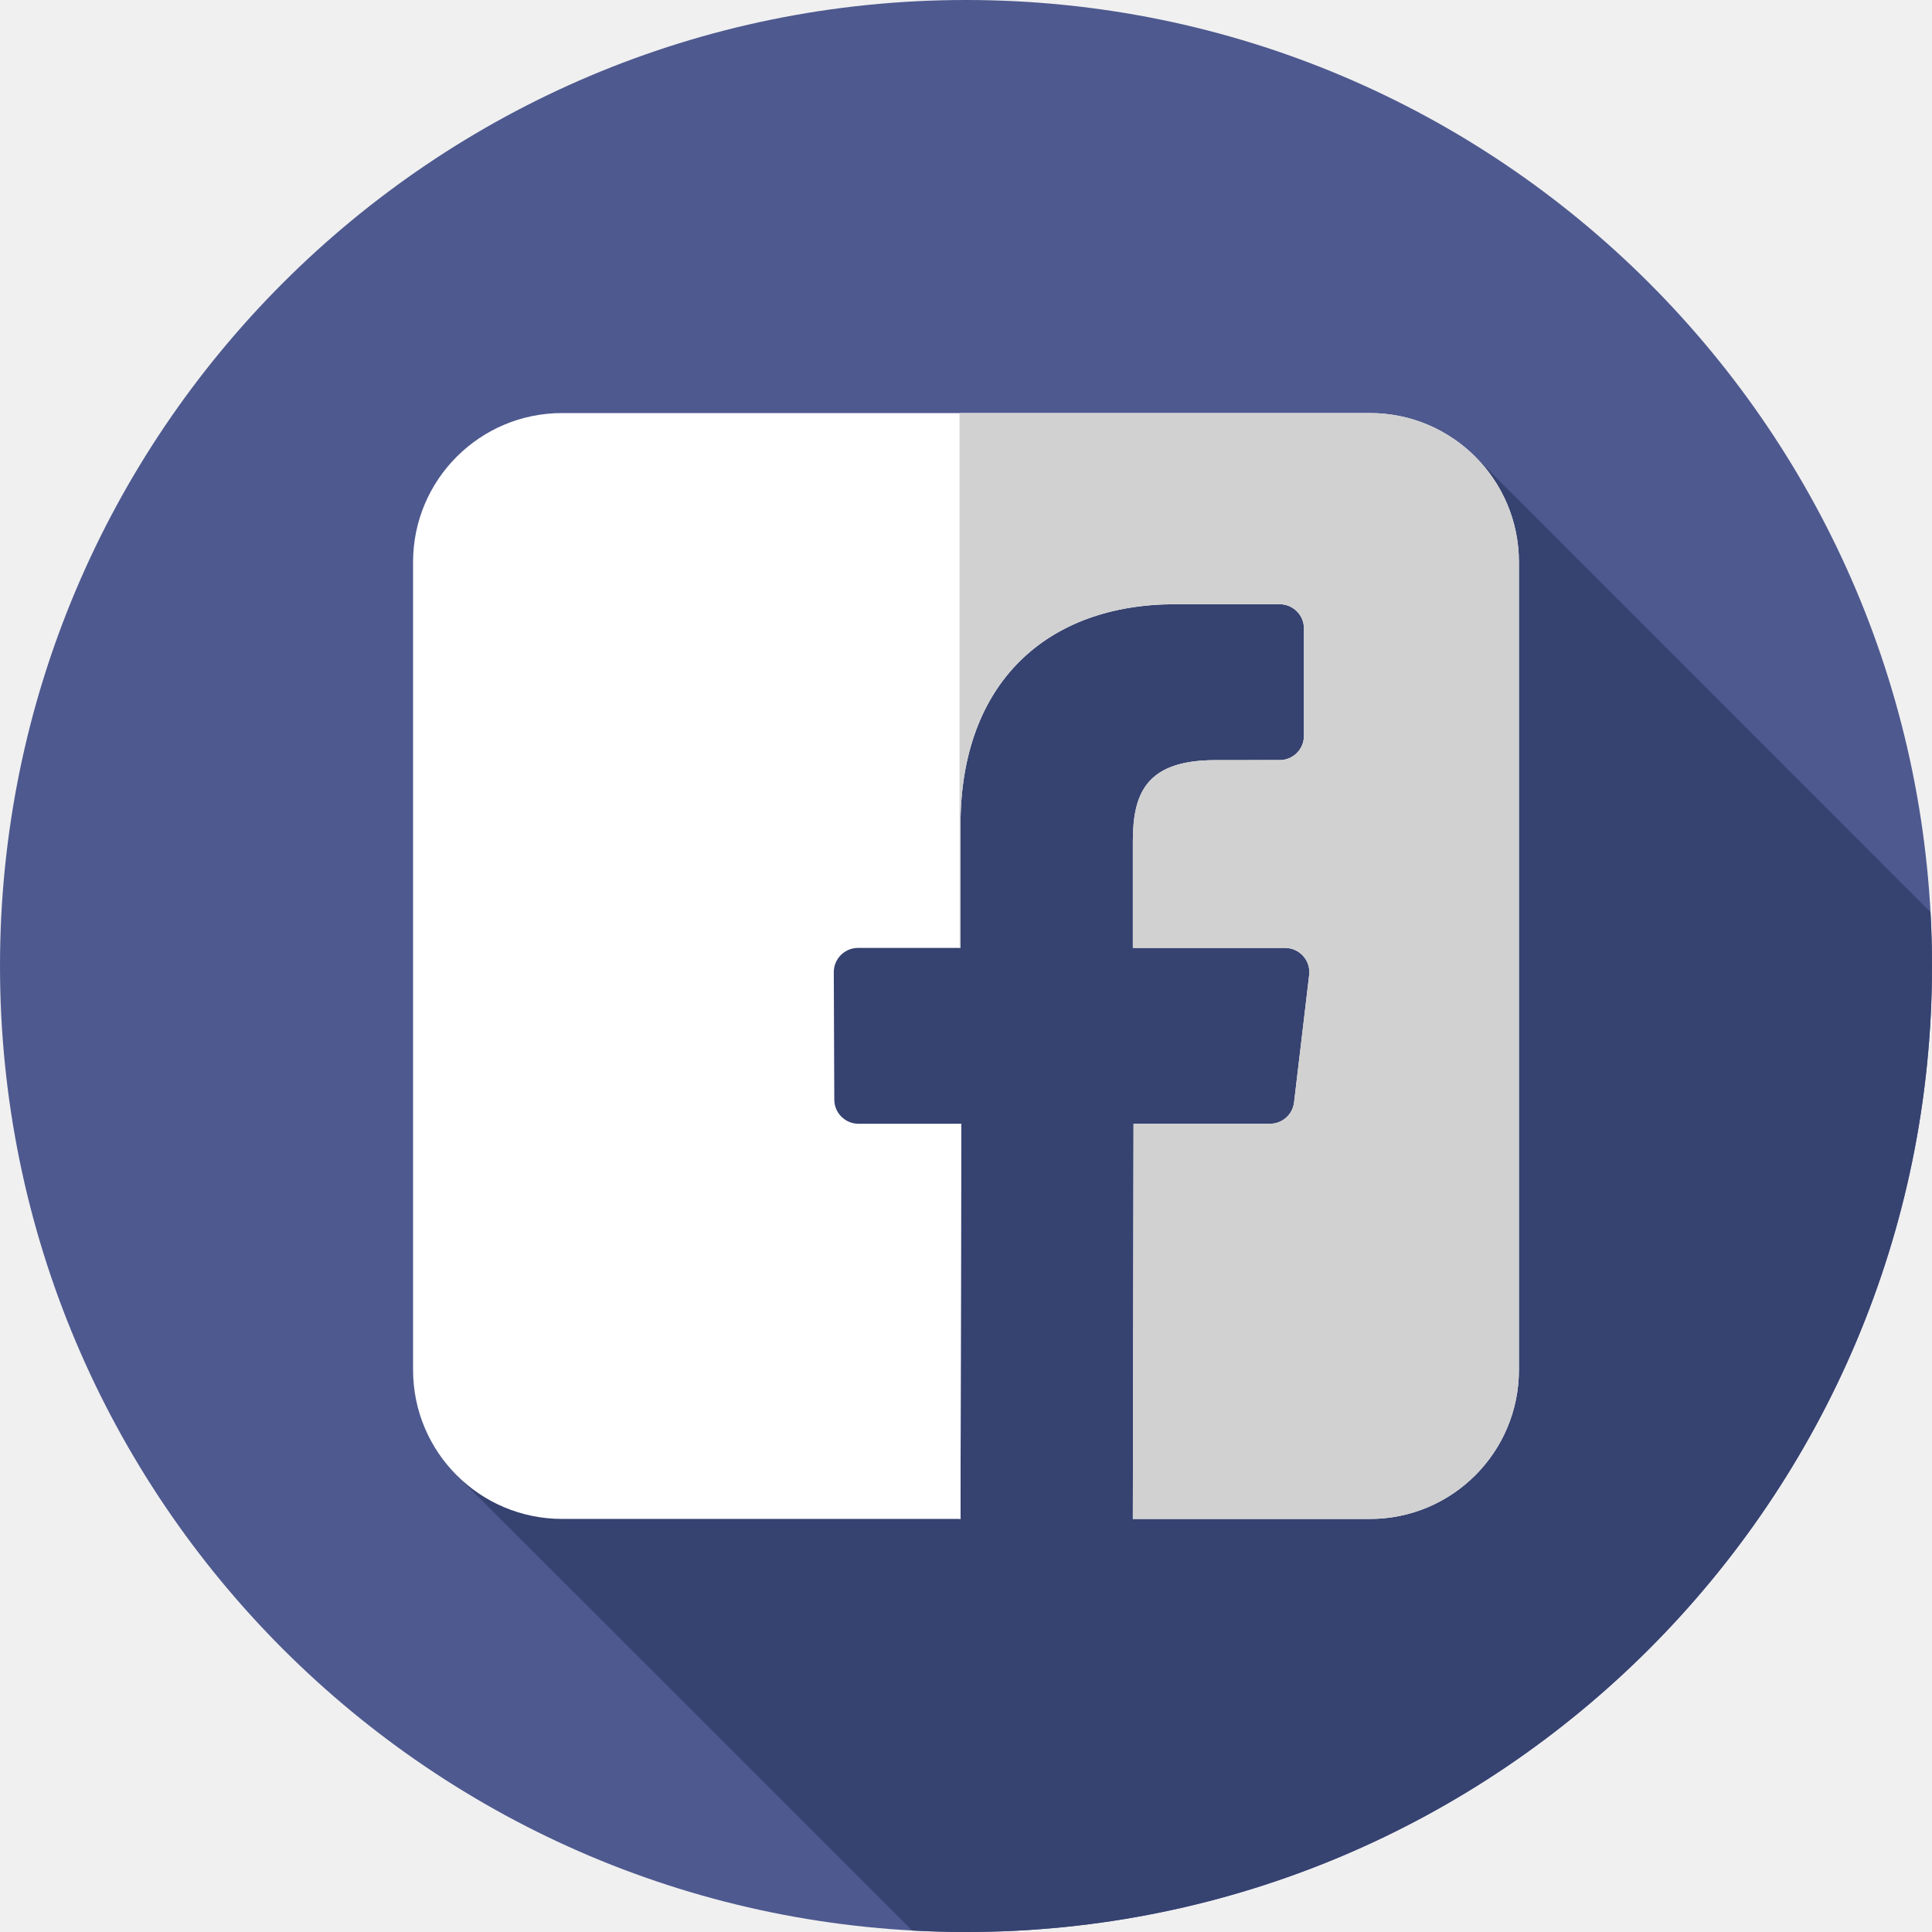
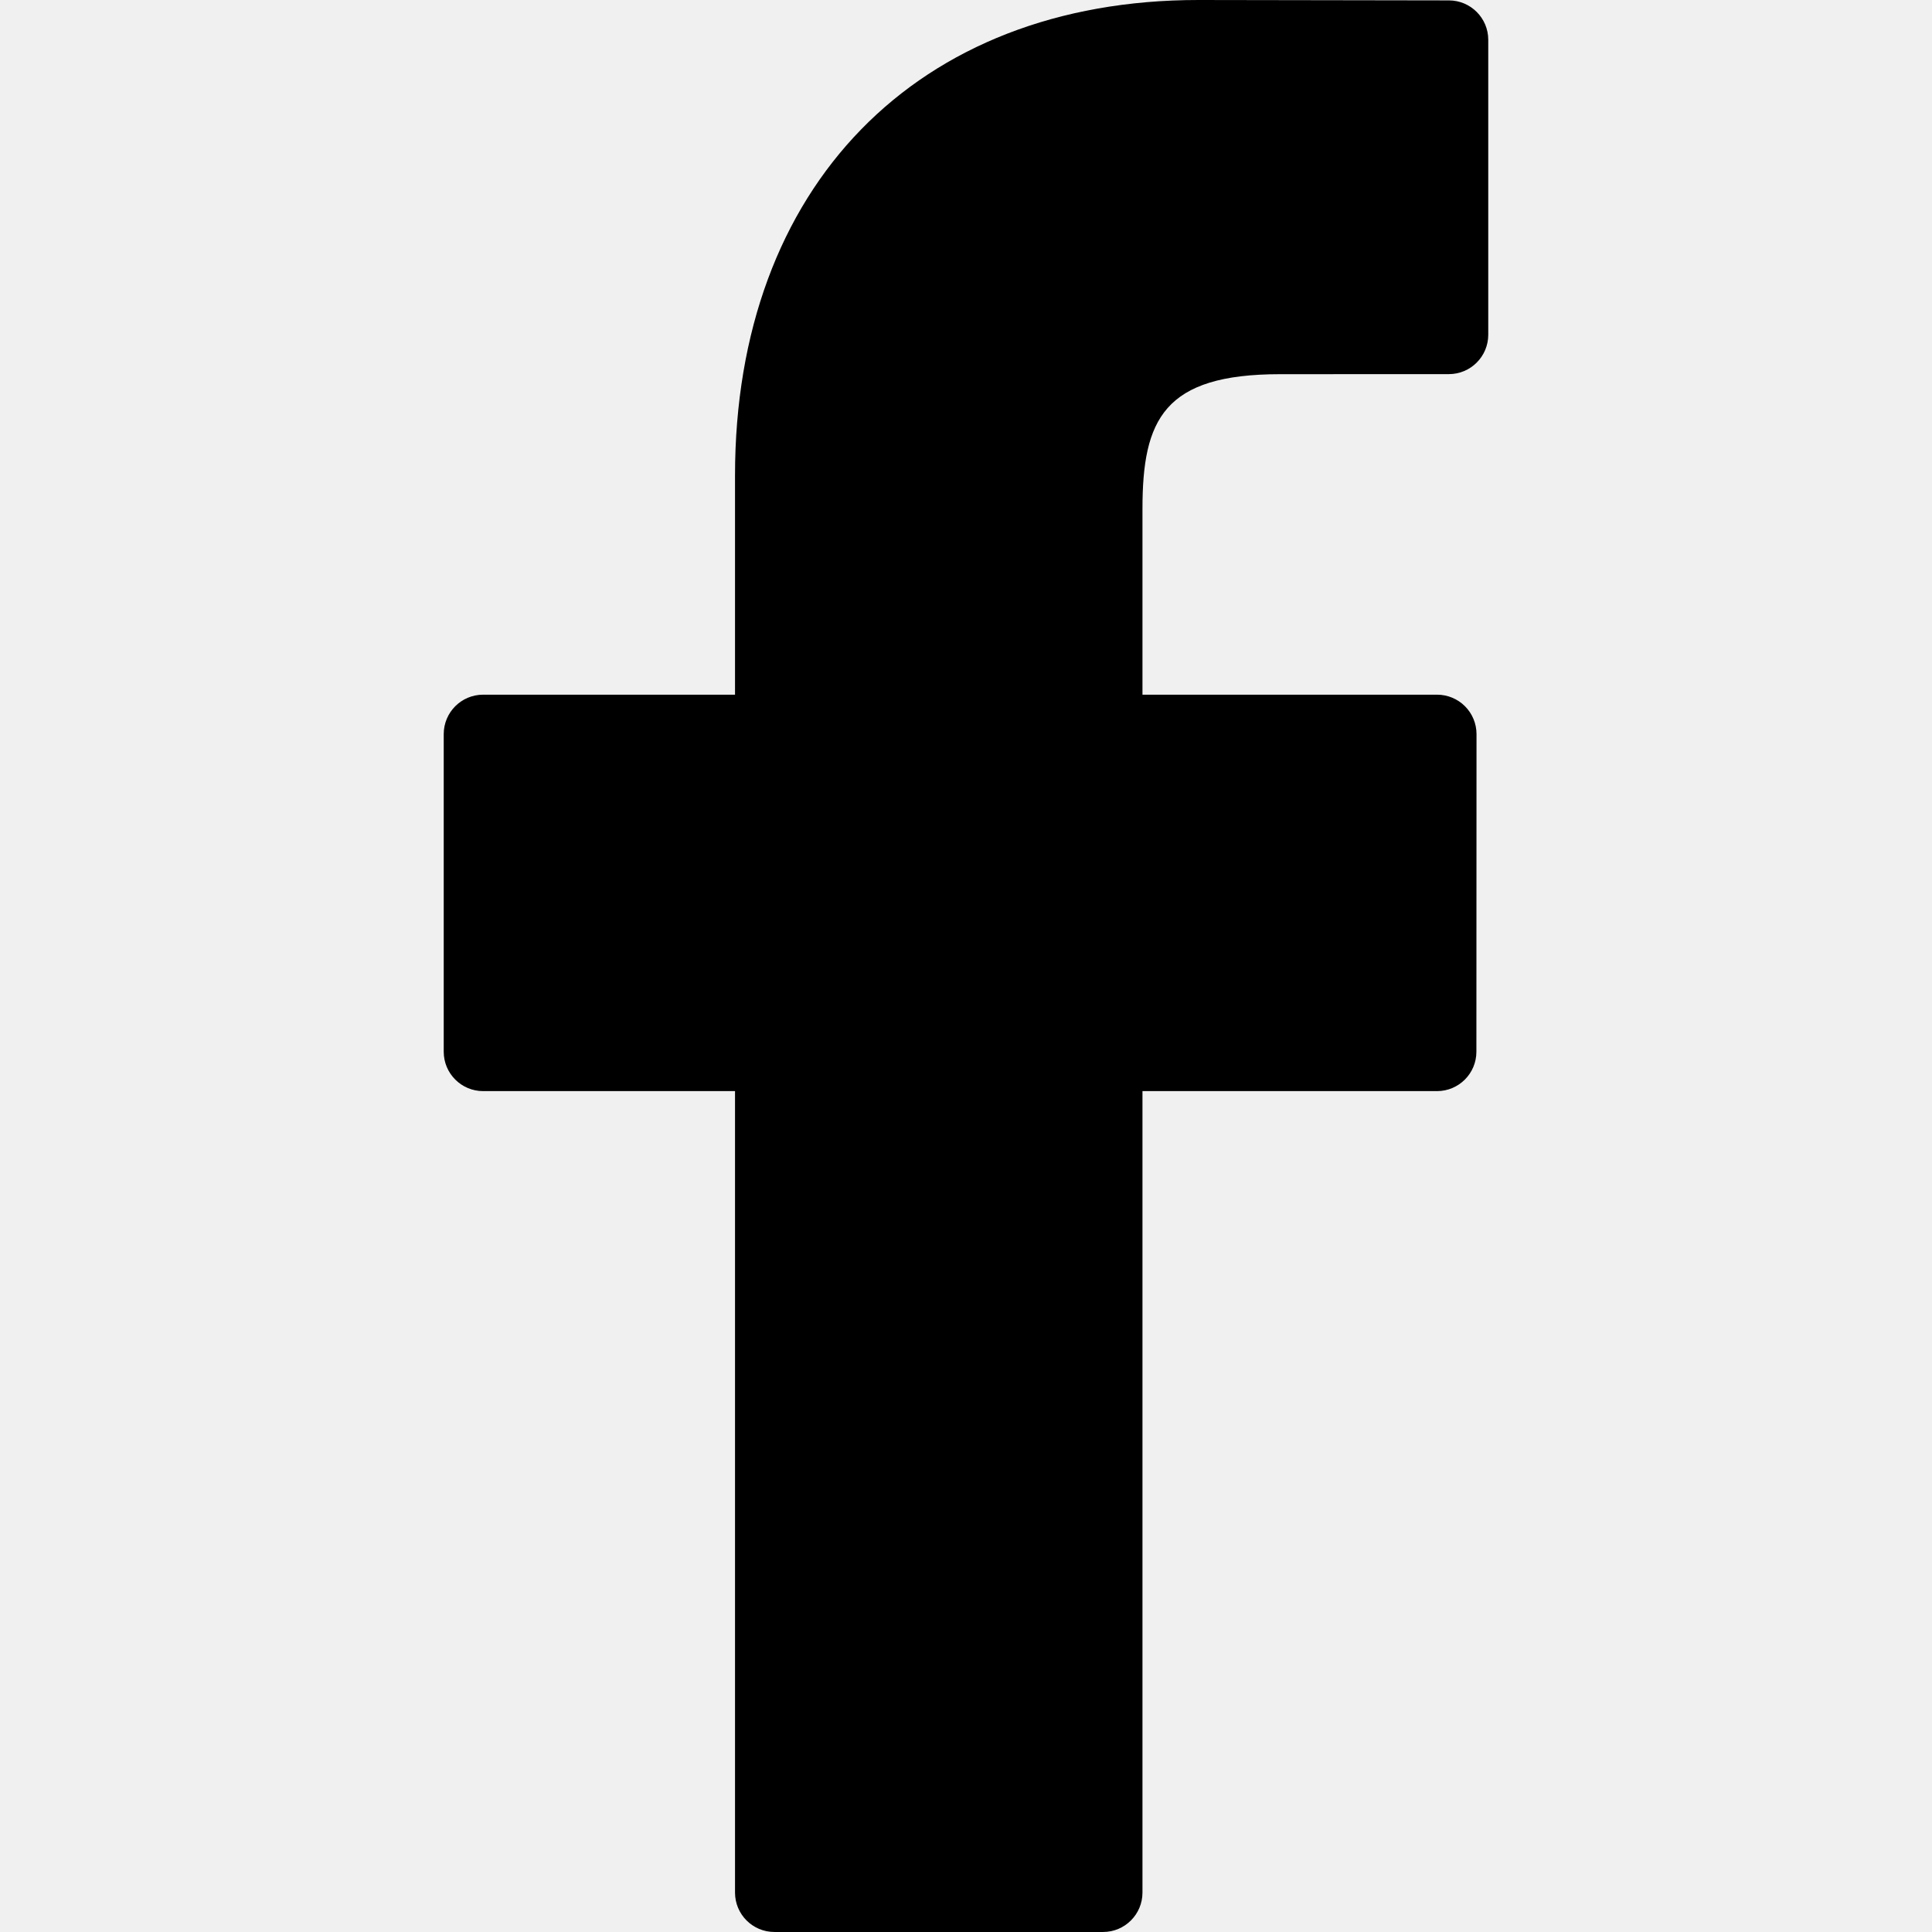
- <svg xmlns="http://www.w3.org/2000/svg" version="1.1" id="Layer_1" x="0px" y="0px" viewBox="0 0 512.002 512.002" style="enable-background:new 0 0 512.002 512.002;" xml:space="preserve">
-   <circle style="fill:#4E598F;" cx="256.001" cy="256" r="256" />
-   <path style="fill:#364270;" d="M511.596,241.7L391.019,121.085c-1.998,0.605-6.982-1.714-9.173-1.274  c-51.717,8.62-101.71,0-151.704,13.791c-24.135,6.896-25.859,36.202-34.478,55.165c-12.067,34.478-10.343,72.404-25.859,105.158  c-10.343,22.411-34.478,36.202-43.098,62.061c-2.875,10.785-2.705,24.379-5.956,34.69l120.98,120.922  c4.725,0.26,9.48,0.403,14.269,0.403c141.384,0,256-114.616,256-256C512.001,251.201,511.858,246.434,511.596,241.7z" />
+ <svg xmlns="http://www.w3.org/2000/svg" version="1.1" id="Capa_1" x="0px" y="0px" width="96.124px" height="96.123px" viewBox="0 0 96.124 96.123" style="enable-background:new 0 0 96.124 96.123;" xml:space="preserve">
  <g>
-     <path style="fill:#FFFFFF;" d="M363.043,109.466H148.958c-21.809,0-39.49,17.68-39.49,39.49v214.085   c0,21.811,17.68,39.49,39.49,39.49h105.584l0.183-104.722h-27.21c-3.536,0-6.406-2.86-6.418-6.396l-0.133-33.759   c-0.014-3.553,2.867-6.444,6.42-6.444h27.162v-32.618c0-37.852,23.118-58.463,56.884-58.463h27.71c3.543,0,6.42,2.874,6.42,6.42   v28.463c0,3.546-2.874,6.42-6.416,6.42l-17.006,0.01c-18.363,0-21.921,8.725-21.921,21.533v28.239h40.351   c3.848,0,6.83,3.358,6.375,7.173l-4.001,33.759c-0.381,3.232-3.122,5.665-6.375,5.665h-36.168l-0.183,104.726h62.826   c21.809,0,39.49-17.682,39.49-39.491v-214.09C402.533,127.147,384.852,109.466,363.043,109.466L363.043,109.466z" />
-     <polygon style="fill:#FFFFFF;" points="254.542,402.53 254.725,297.808 254.277,297.808 254.277,402.53  " />
+     <path d="M72.089,0.02L59.624,0C45.62,0,36.57,9.285,36.57,23.656v10.907H24.037c-1.083,0-1.96,0.878-1.96,1.961v15.803   c0,1.083,0.878,1.96,1.96,1.96h12.533v39.876c0,1.083,0.877,1.96,1.96,1.96h16.352c1.083,0,1.96-0.878,1.96-1.96V54.287h14.654   c1.083,0,1.96-0.877,1.96-1.96l0.006-15.803c0-0.52-0.207-1.018-0.574-1.386c-0.367-0.368-0.867-0.575-1.387-0.575H56.842v-9.246   c0-4.444,1.059-6.7,6.848-6.7l8.397-0.003c1.082,0,1.959-0.878,1.959-1.96V1.98C74.046,0.899,73.17,0.022,72.089,0.02z" />
  </g>
-   <path style="fill:#D1D1D1;" d="M363.043,109.466H254.277v141.741h0.269V218.59c0-37.852,23.118-58.463,56.884-58.463h27.71  c3.543,0,6.42,2.874,6.42,6.42v28.463c0,3.546-2.874,6.42-6.416,6.42l-17.006,0.01c-18.363,0-21.921,8.725-21.921,21.533v28.238  h40.351c3.848,0,6.83,3.358,6.375,7.173l-4.001,33.759c-0.381,3.232-3.122,5.665-6.375,5.665h-36.168l-0.183,104.726h62.826  c21.809,0,39.49-17.682,39.49-39.491V148.956C402.533,127.147,384.852,109.466,363.043,109.466z" />
  <g>
</g>
  <g>
</g>
  <g>
</g>
  <g>
</g>
  <g>
</g>
  <g>
</g>
  <g>
</g>
  <g>
</g>
  <g>
</g>
  <g>
</g>
  <g>
</g>
  <g>
</g>
  <g>
</g>
  <g>
</g>
  <g>
</g>
</svg>
